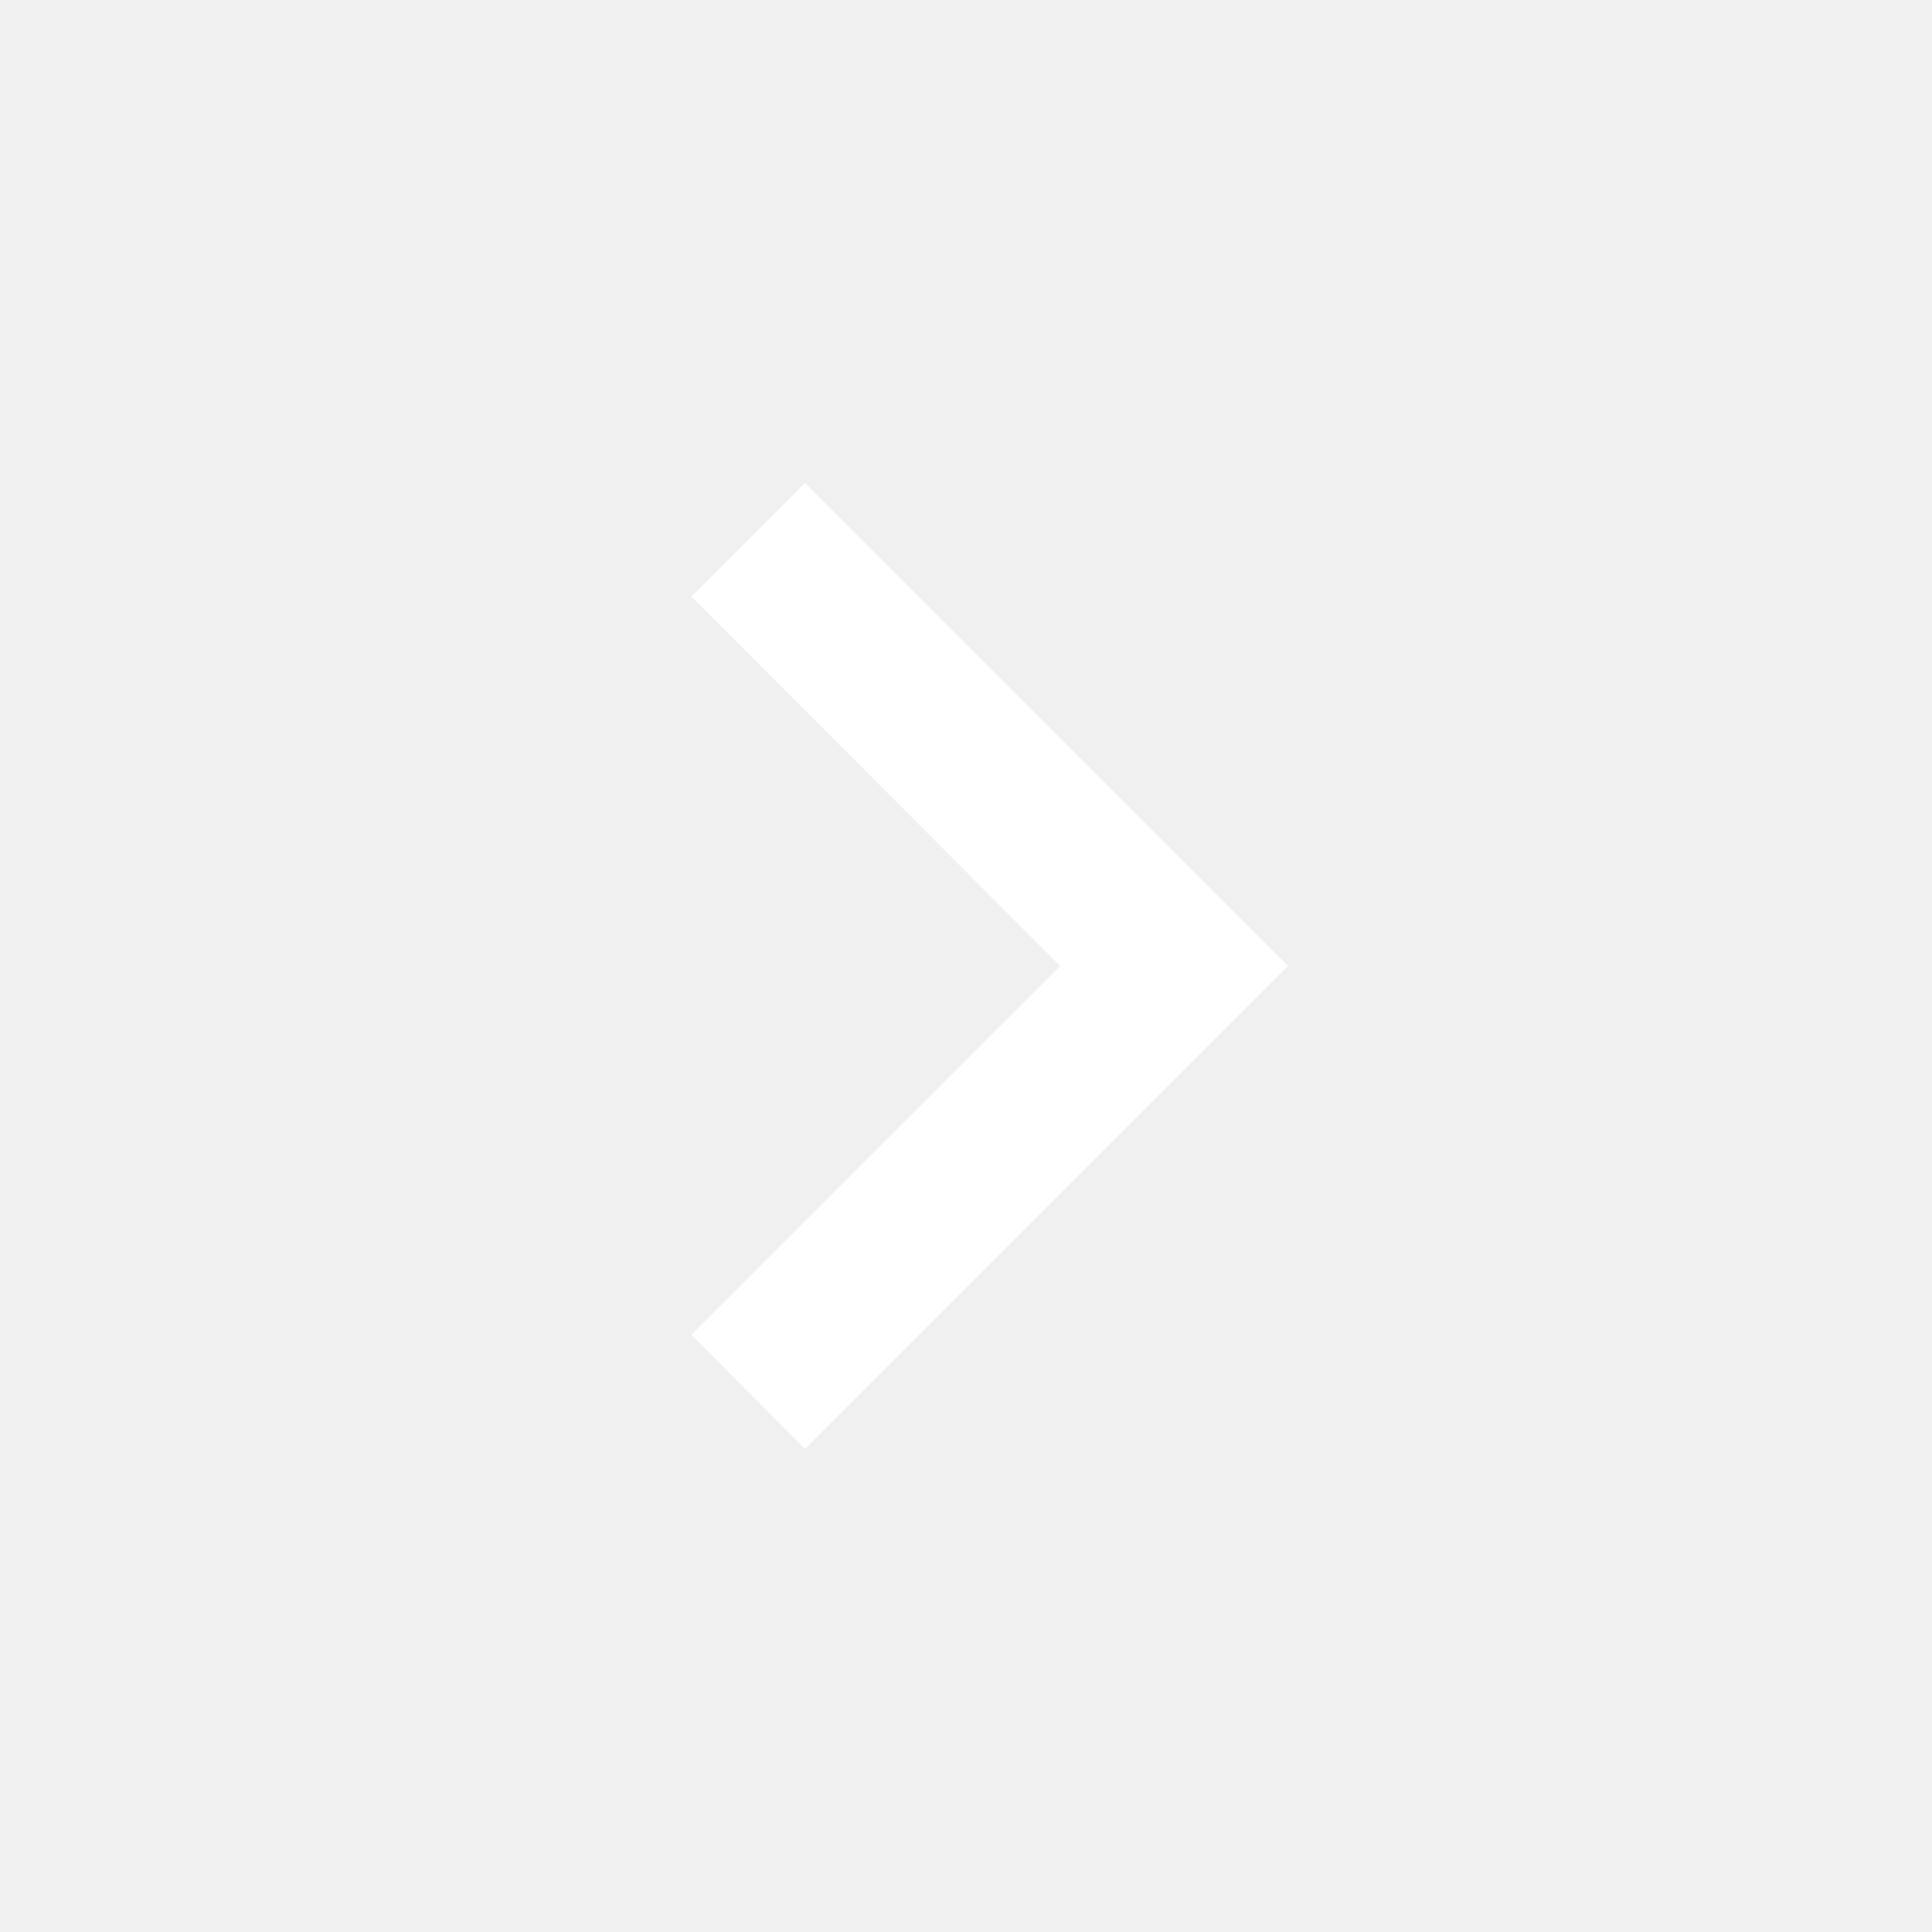
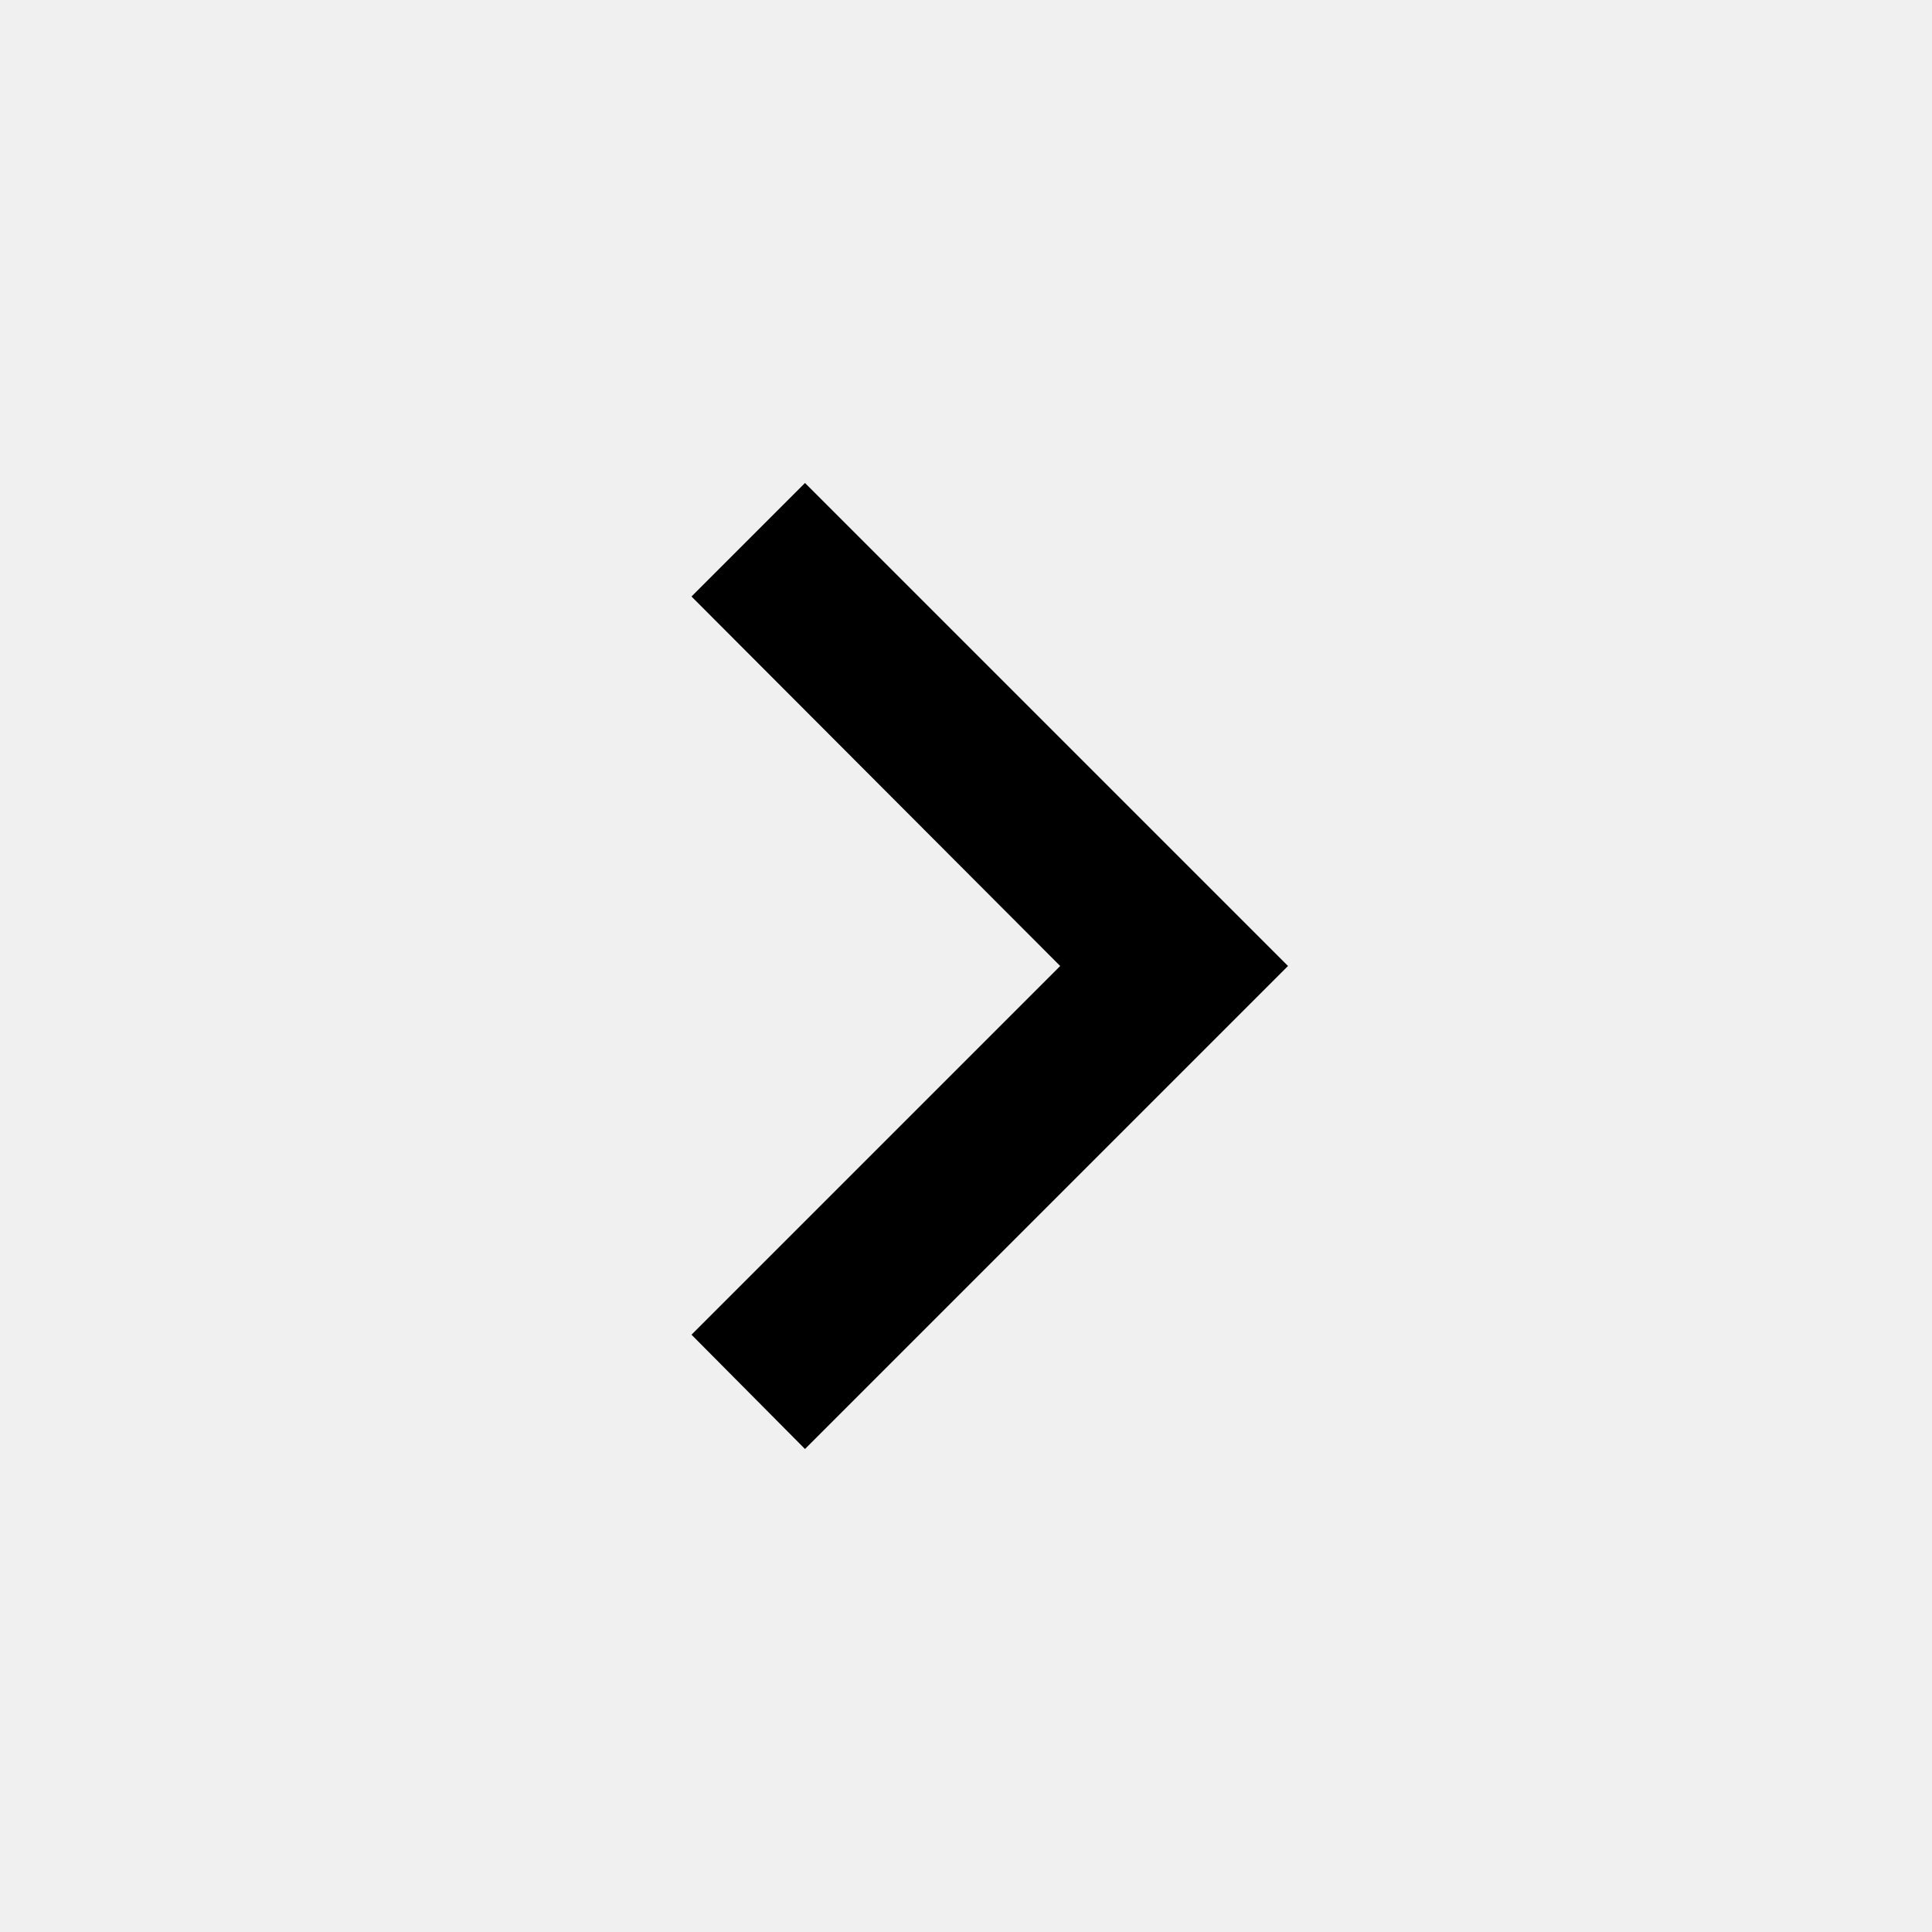
- <svg xmlns="http://www.w3.org/2000/svg" version="1.1" width="24" height="24" viewBox="0 0 24 24" style="fill: white;">
+ <svg xmlns="http://www.w3.org/2000/svg" version="1.1" width="24" height="24" viewBox="0 0 24 24" style="fill: black;">
  <path d="M8.59,16.58L13.17,12L8.59,7.41L10,6L16,12L10,18L8.59,16.58Z" />
</svg>
